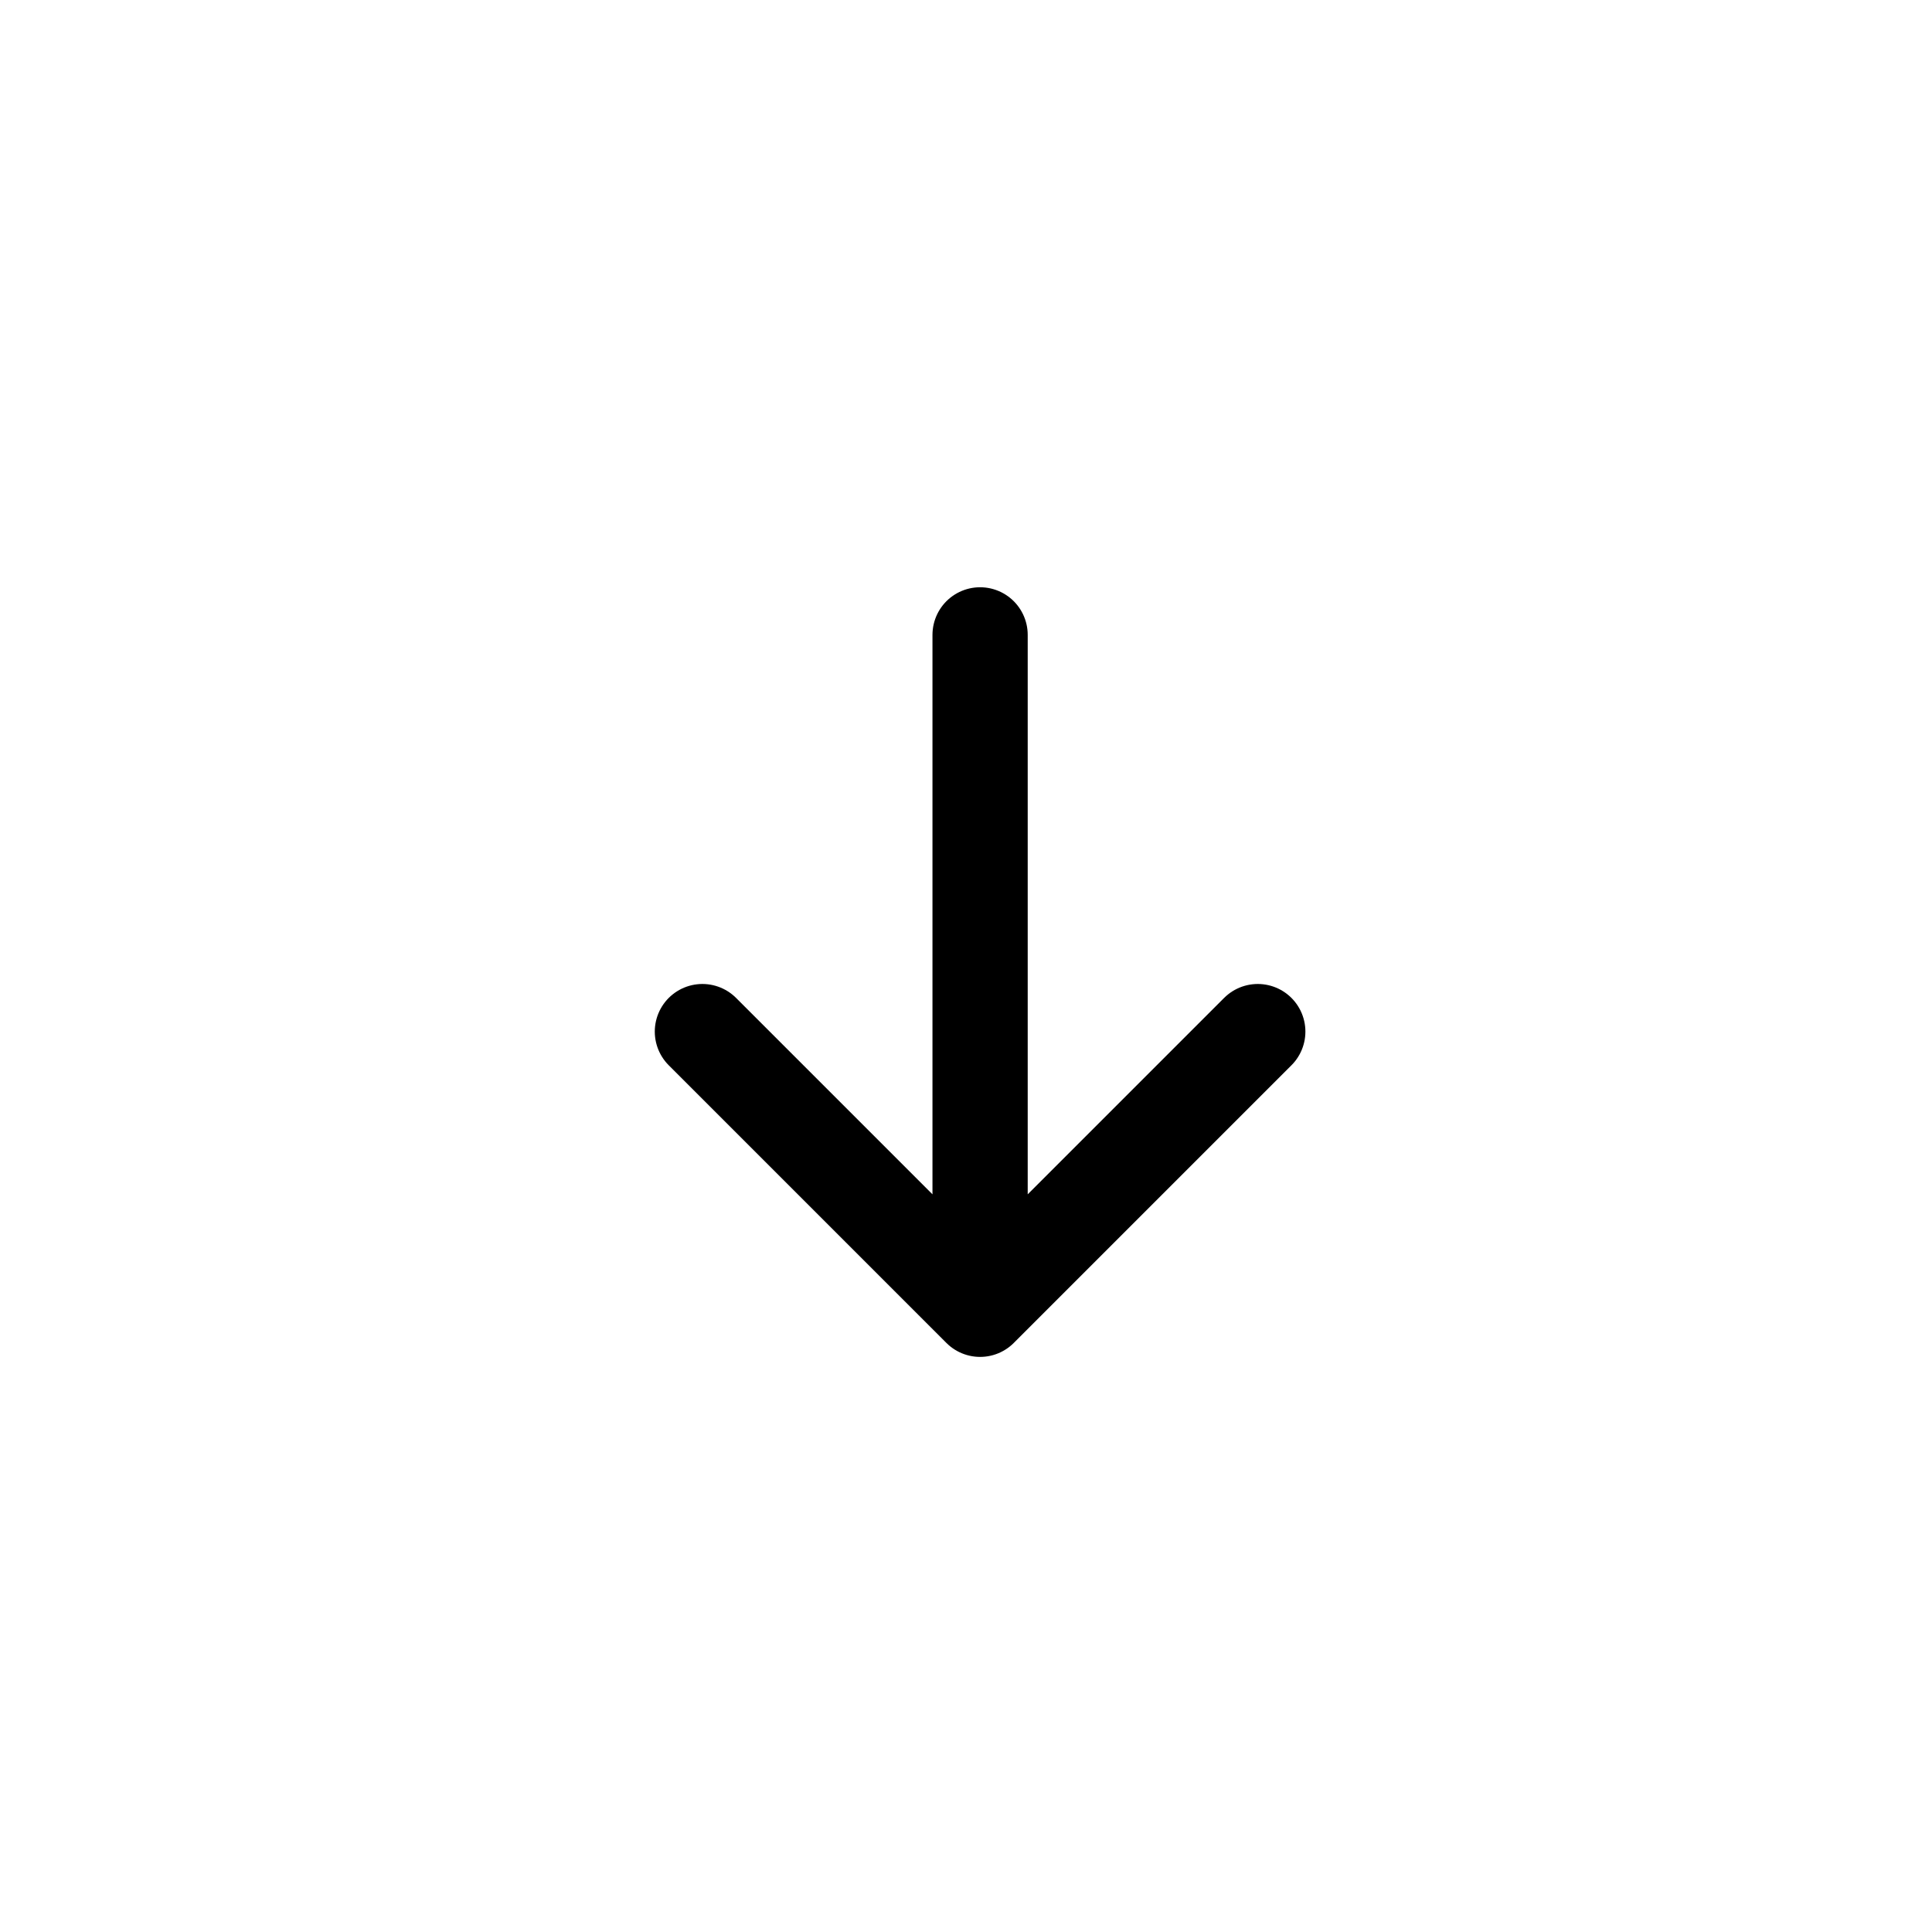
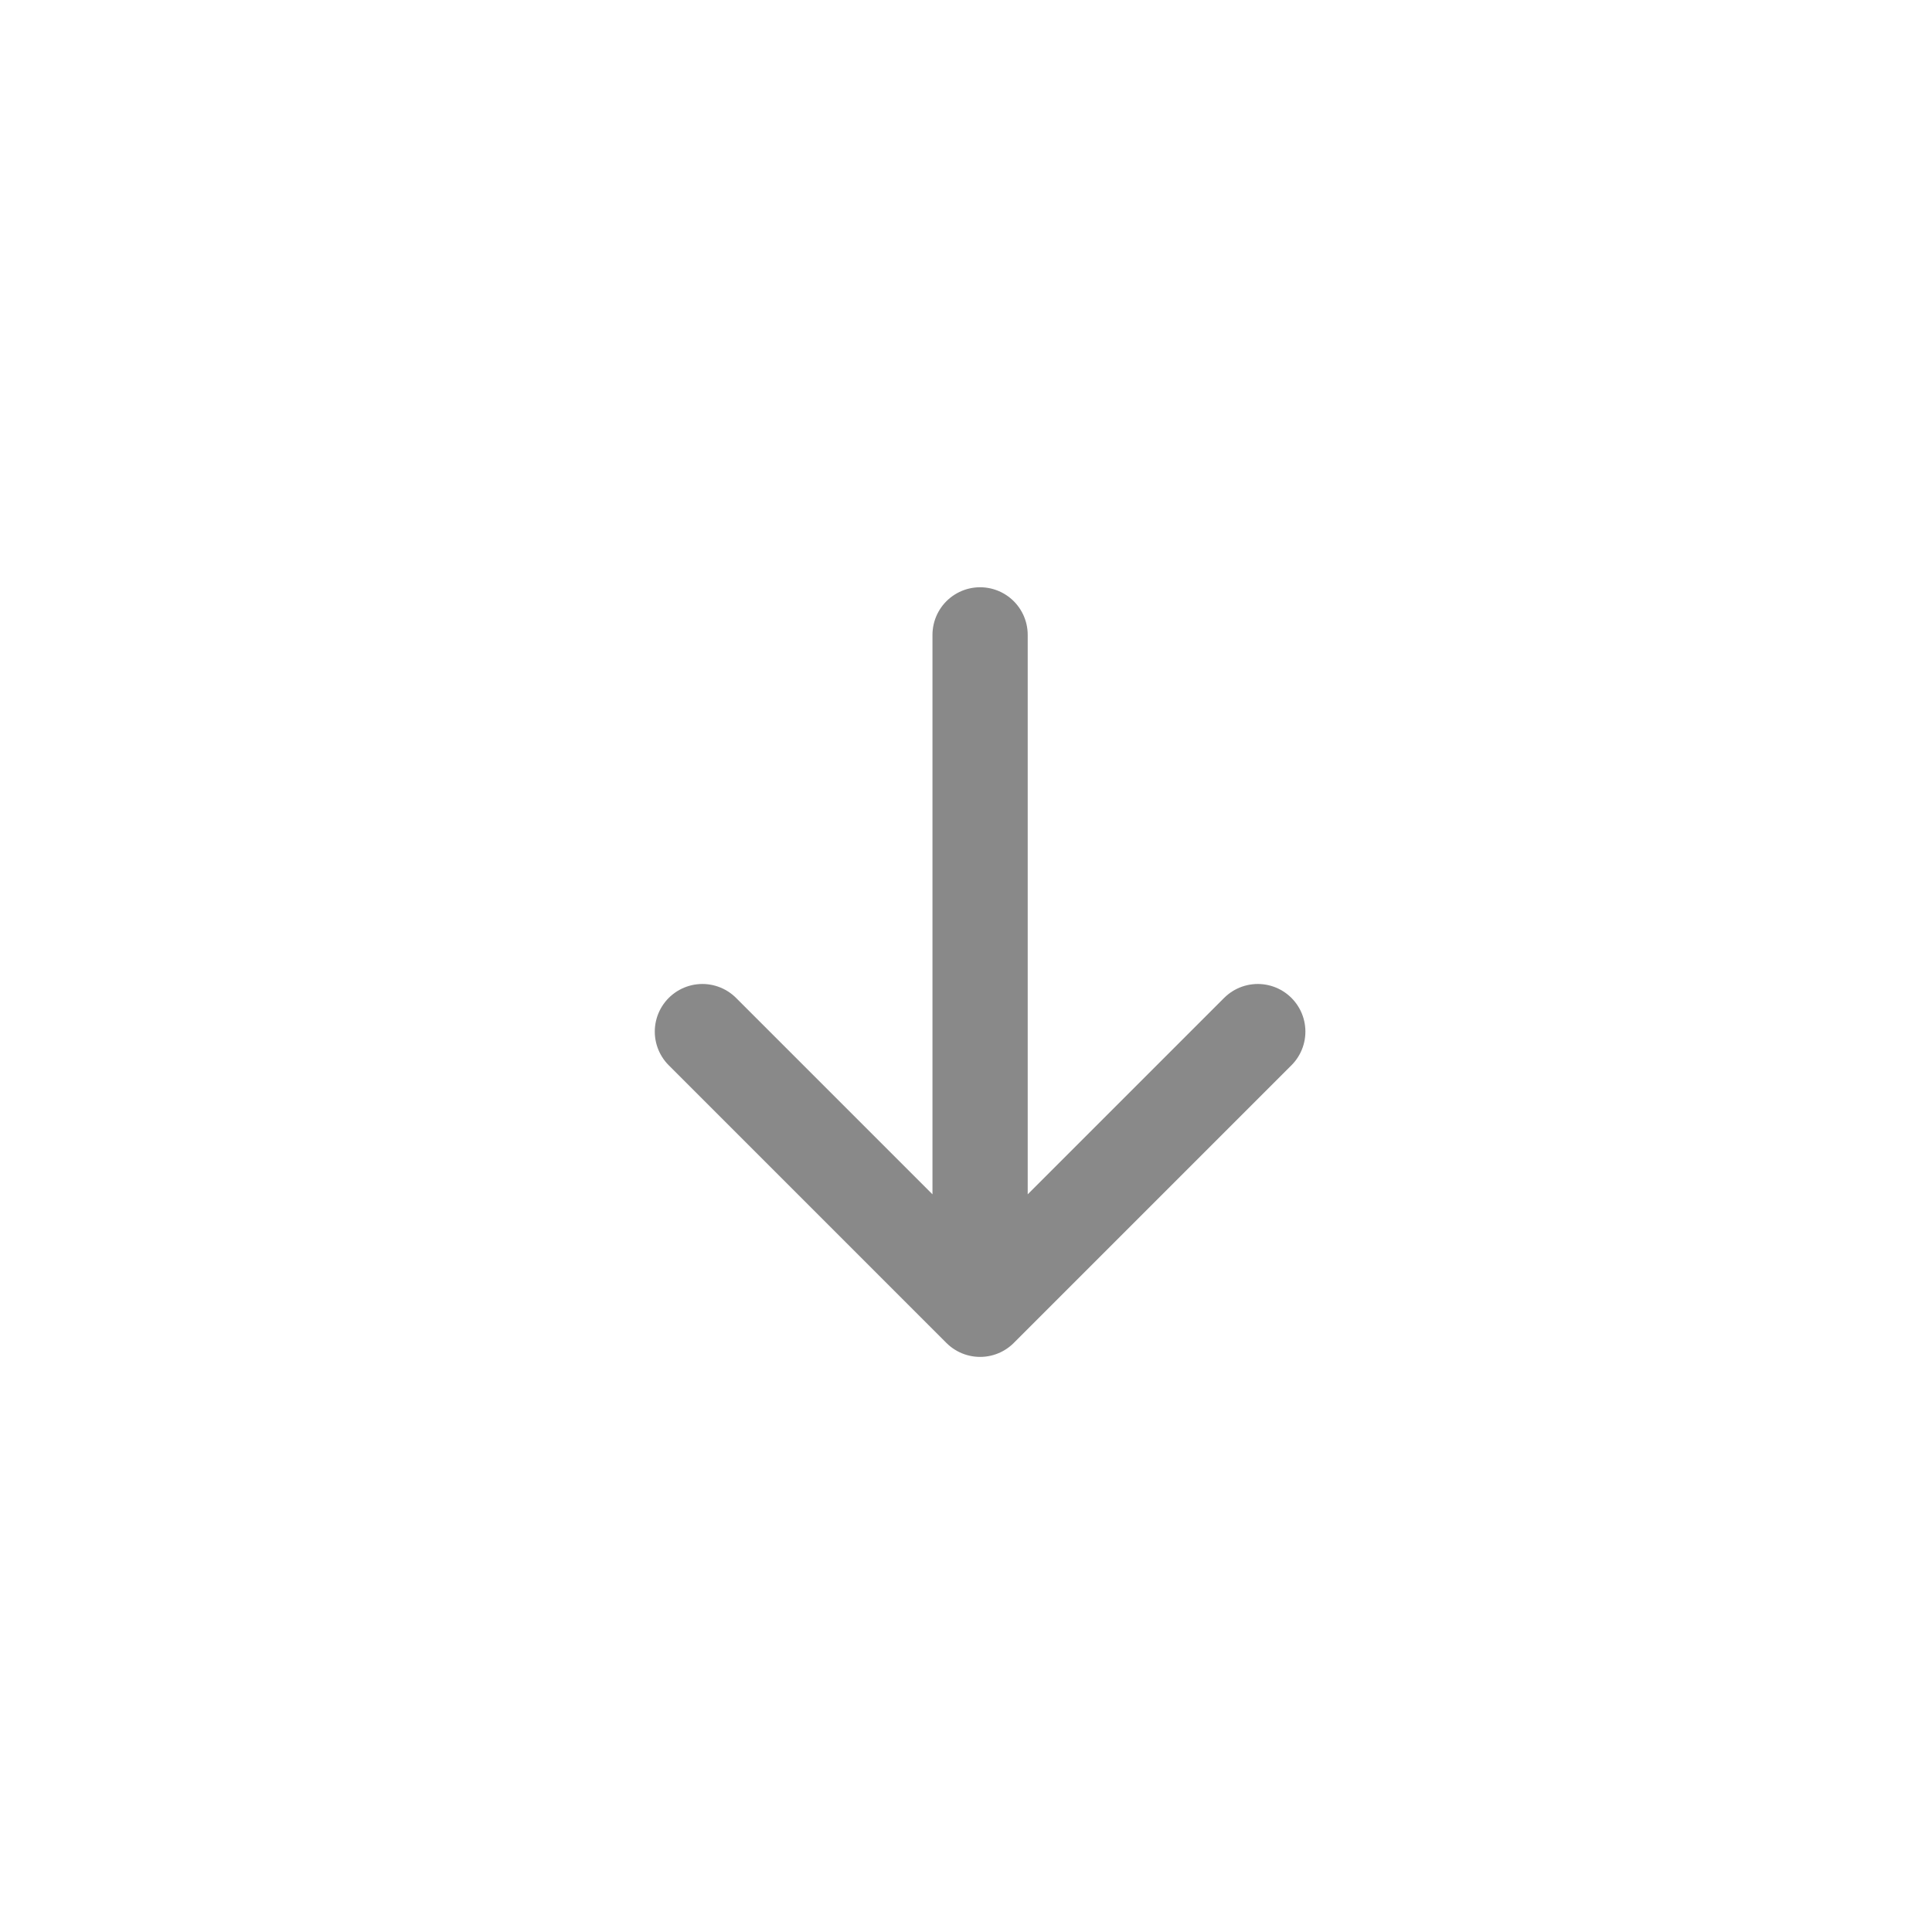
<svg xmlns="http://www.w3.org/2000/svg" width="41" height="41" viewBox="0 0 41 41" fill="none">
-   <path d="M20.799 13.473V27.785M20.799 27.785L26.692 21.892M20.799 27.785L14.906 21.892" stroke="currentColor" stroke-width="2.021" stroke-linecap="round" stroke-linejoin="round" />
+   <path d="M20.799 13.473V27.785M20.799 27.785L26.692 21.892M20.799 27.785L14.906 21.892" stroke="#898989" stroke-width="2.021" stroke-linecap="round" stroke-linejoin="round" />
</svg>
